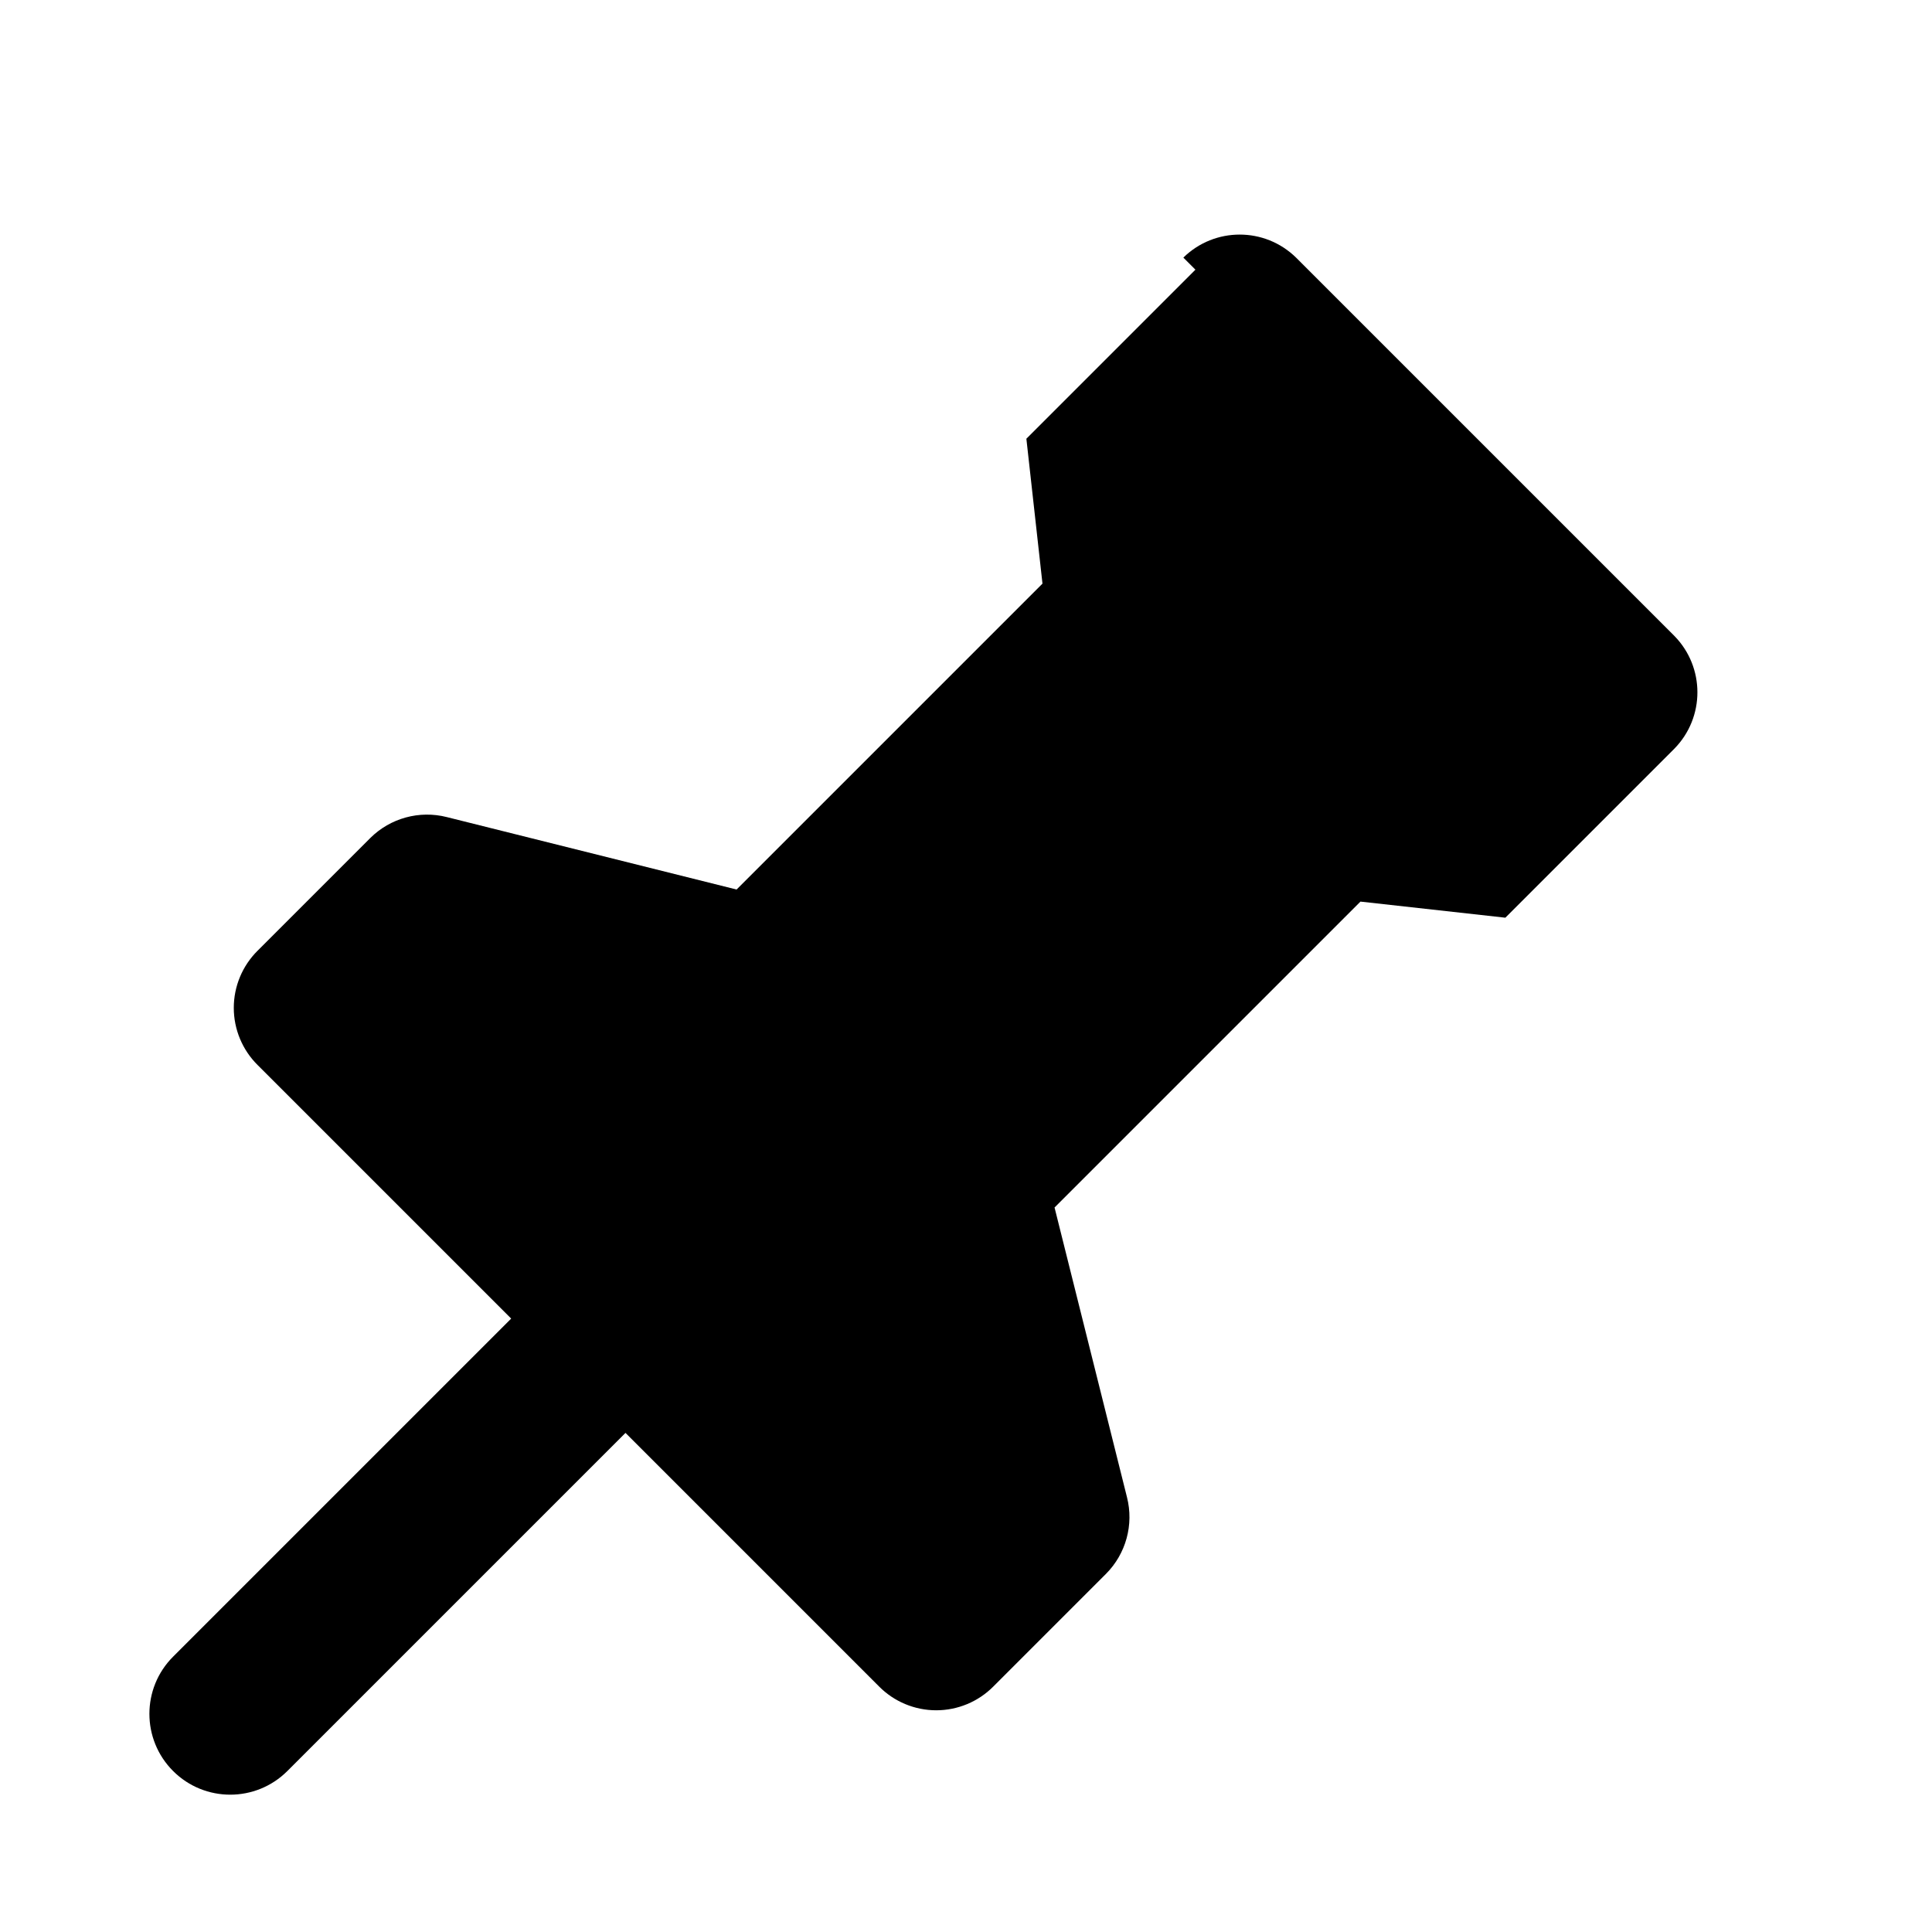
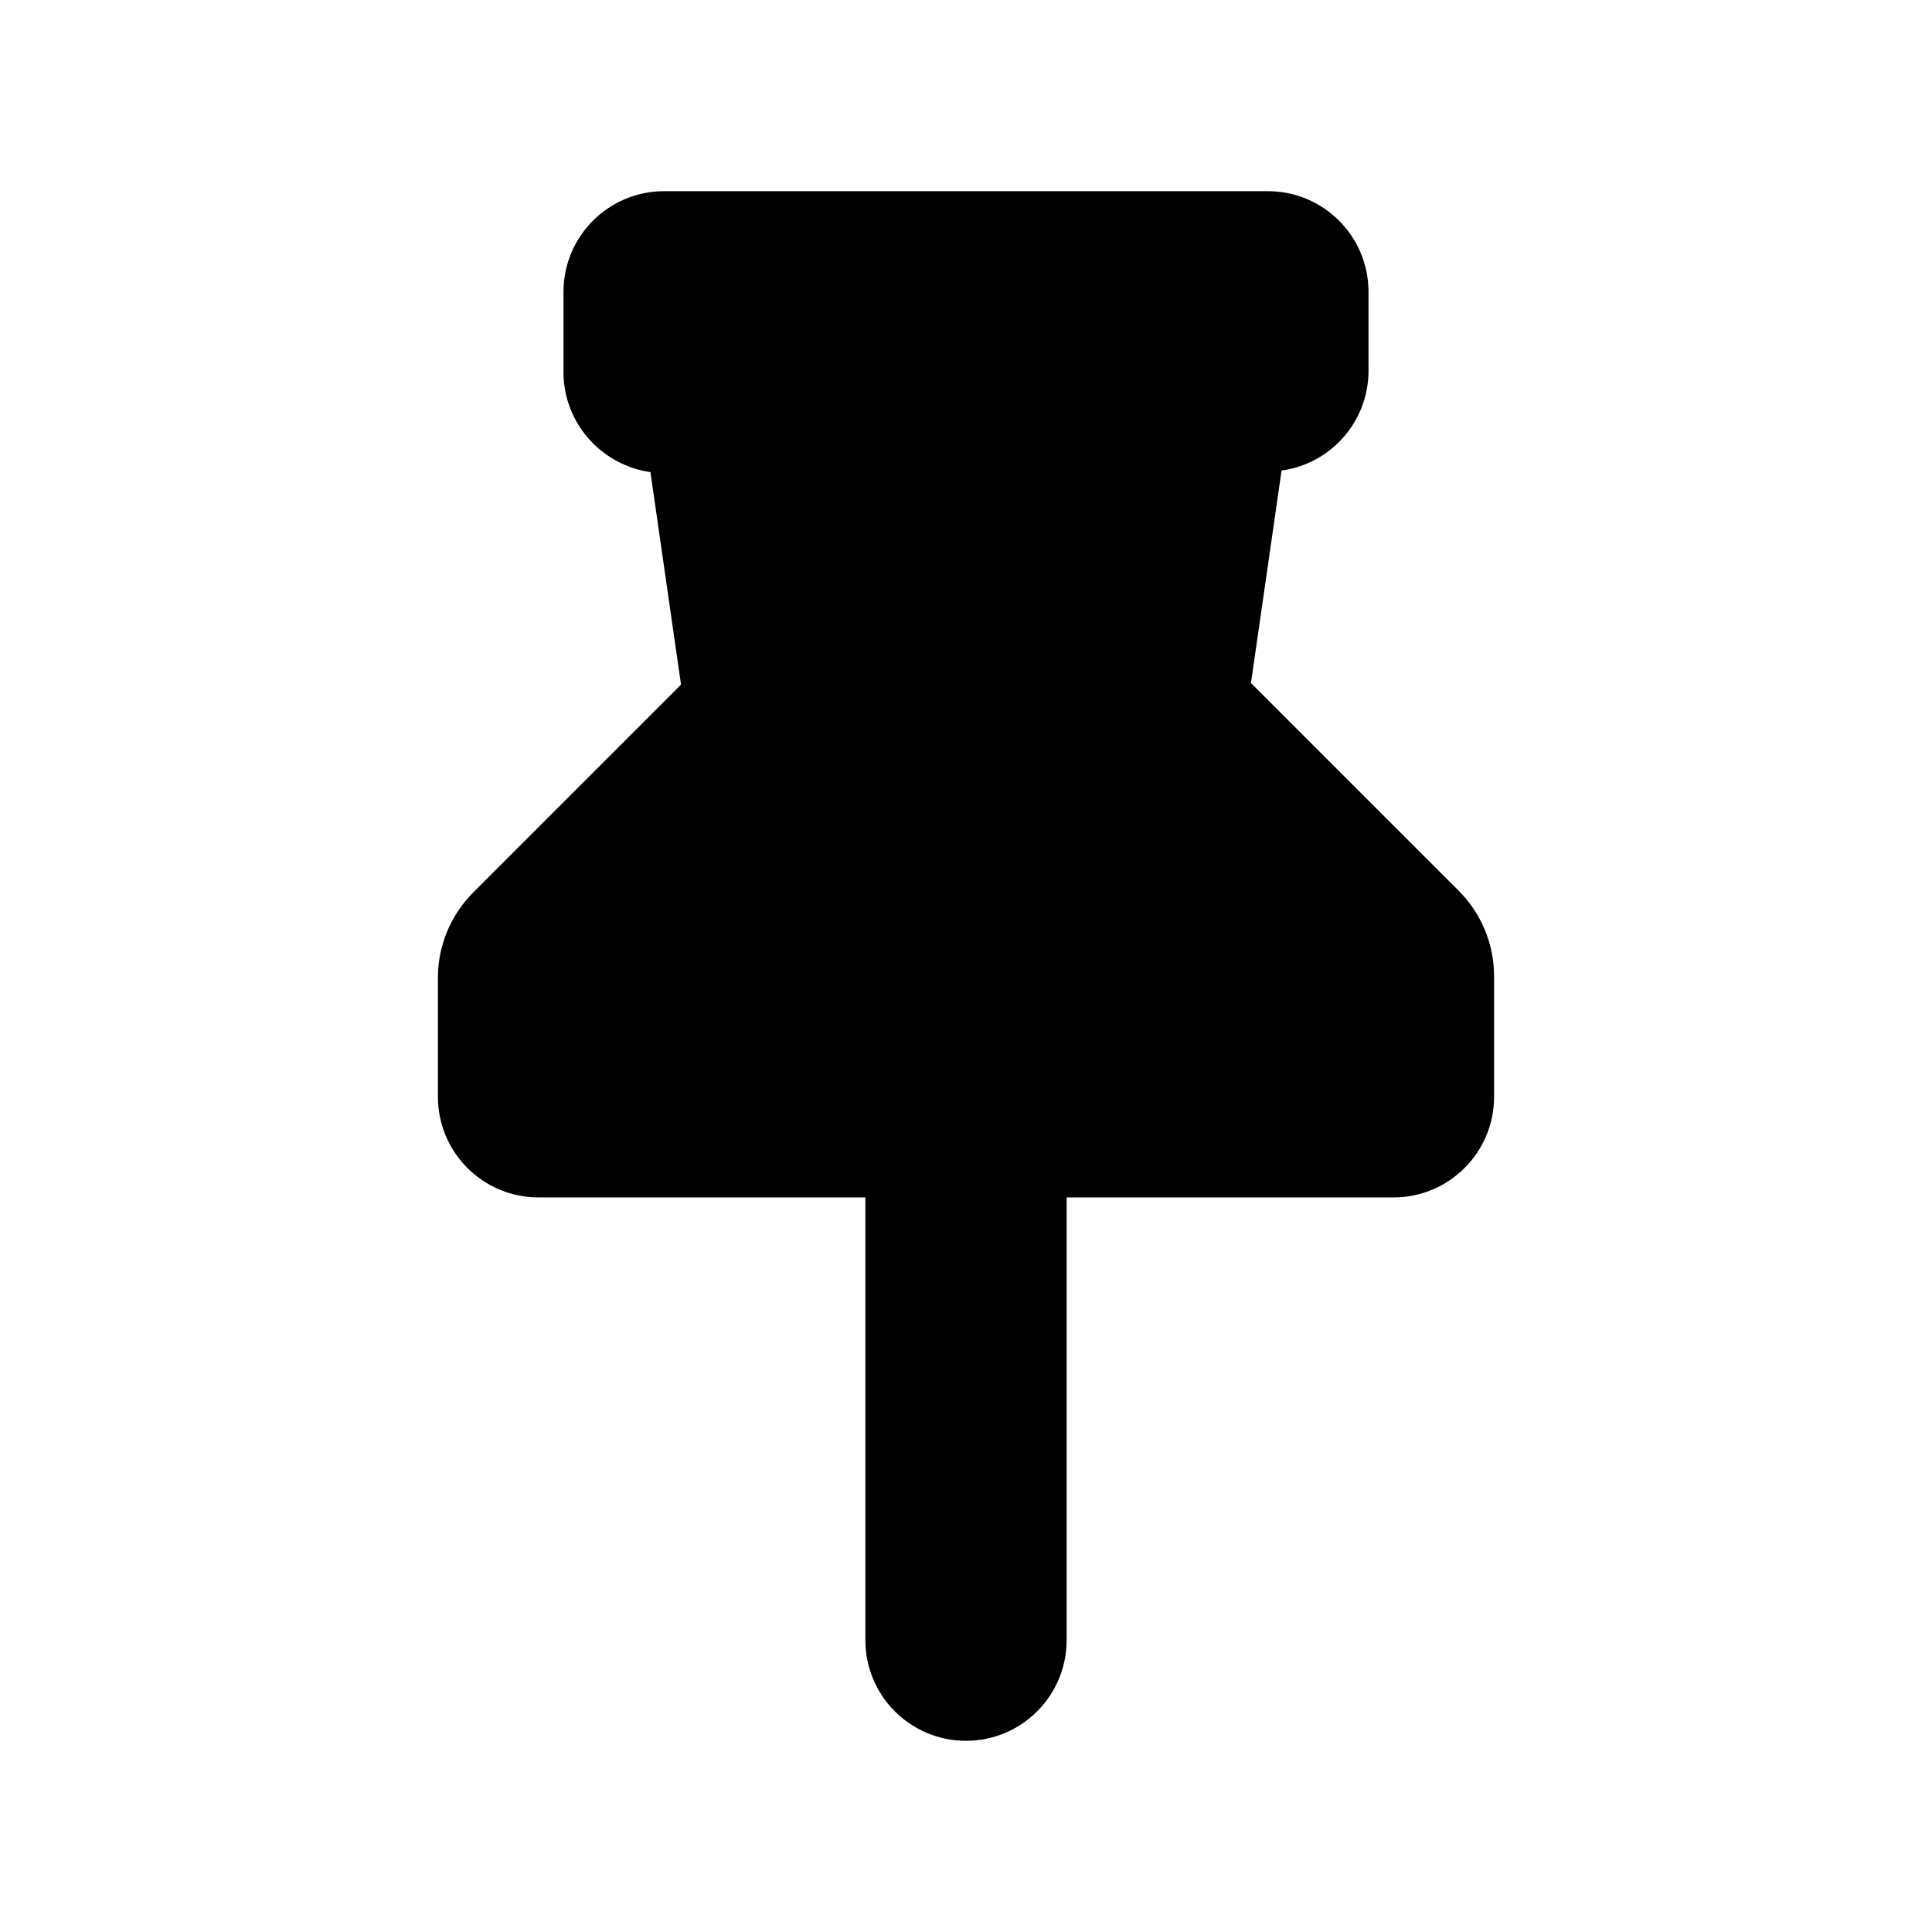
- <svg xmlns="http://www.w3.org/2000/svg" viewBox="0 0 24 24" fill="currentColor">
-   <path d="M14.7 3.2a1 1 0 0 1 1.4 0l4.7 4.7a1 1 0 0 1 0 1.4l-2.1 2.1-1.8-.2-3.8 3.8.9 3.6a1 1 0 0 1-.26.95l-1.4 1.4a1 1 0 0 1-1.42 0l-3.15-3.15-4.2 4.2a1 1 0 1 1-1.42-1.42l4.2-4.2-3.15-3.15a1 1 0 0 1 0-1.42l1.4-1.4a1 1 0 0 1 .95-.26l3.6.9 3.8-3.8-.2-1.8 2.1-2.1Z" />
+ <svg xmlns="http://www.w3.org/2000/svg" viewBox="0 0 24 24">
+   <path transform="translate(0 -0.375)" fill="#000" d="M8.25 2.75A1.25 1.25 0 0 0 7 4v1c0 .62.46 1.15 1.08 1.24l.38 2.64-2.58 2.58A1.5 1.5 0 0 0 5.44 12.5V14c0 .69.56 1.25 1.25 1.25h4.06v5.5a1.25 1.25 0 0 0 2.5 0v-5.5h4.06c.69 0 1.25-.56 1.25-1.25v-1.5a1.5 1.5 0 0 0-.44-1.06l-2.58-2.58.38-2.64A1.25 1.25 0 0 0 17 5V4a1.25 1.25 0 0 0-1.25-1.25h-7.5Z" />
</svg>
